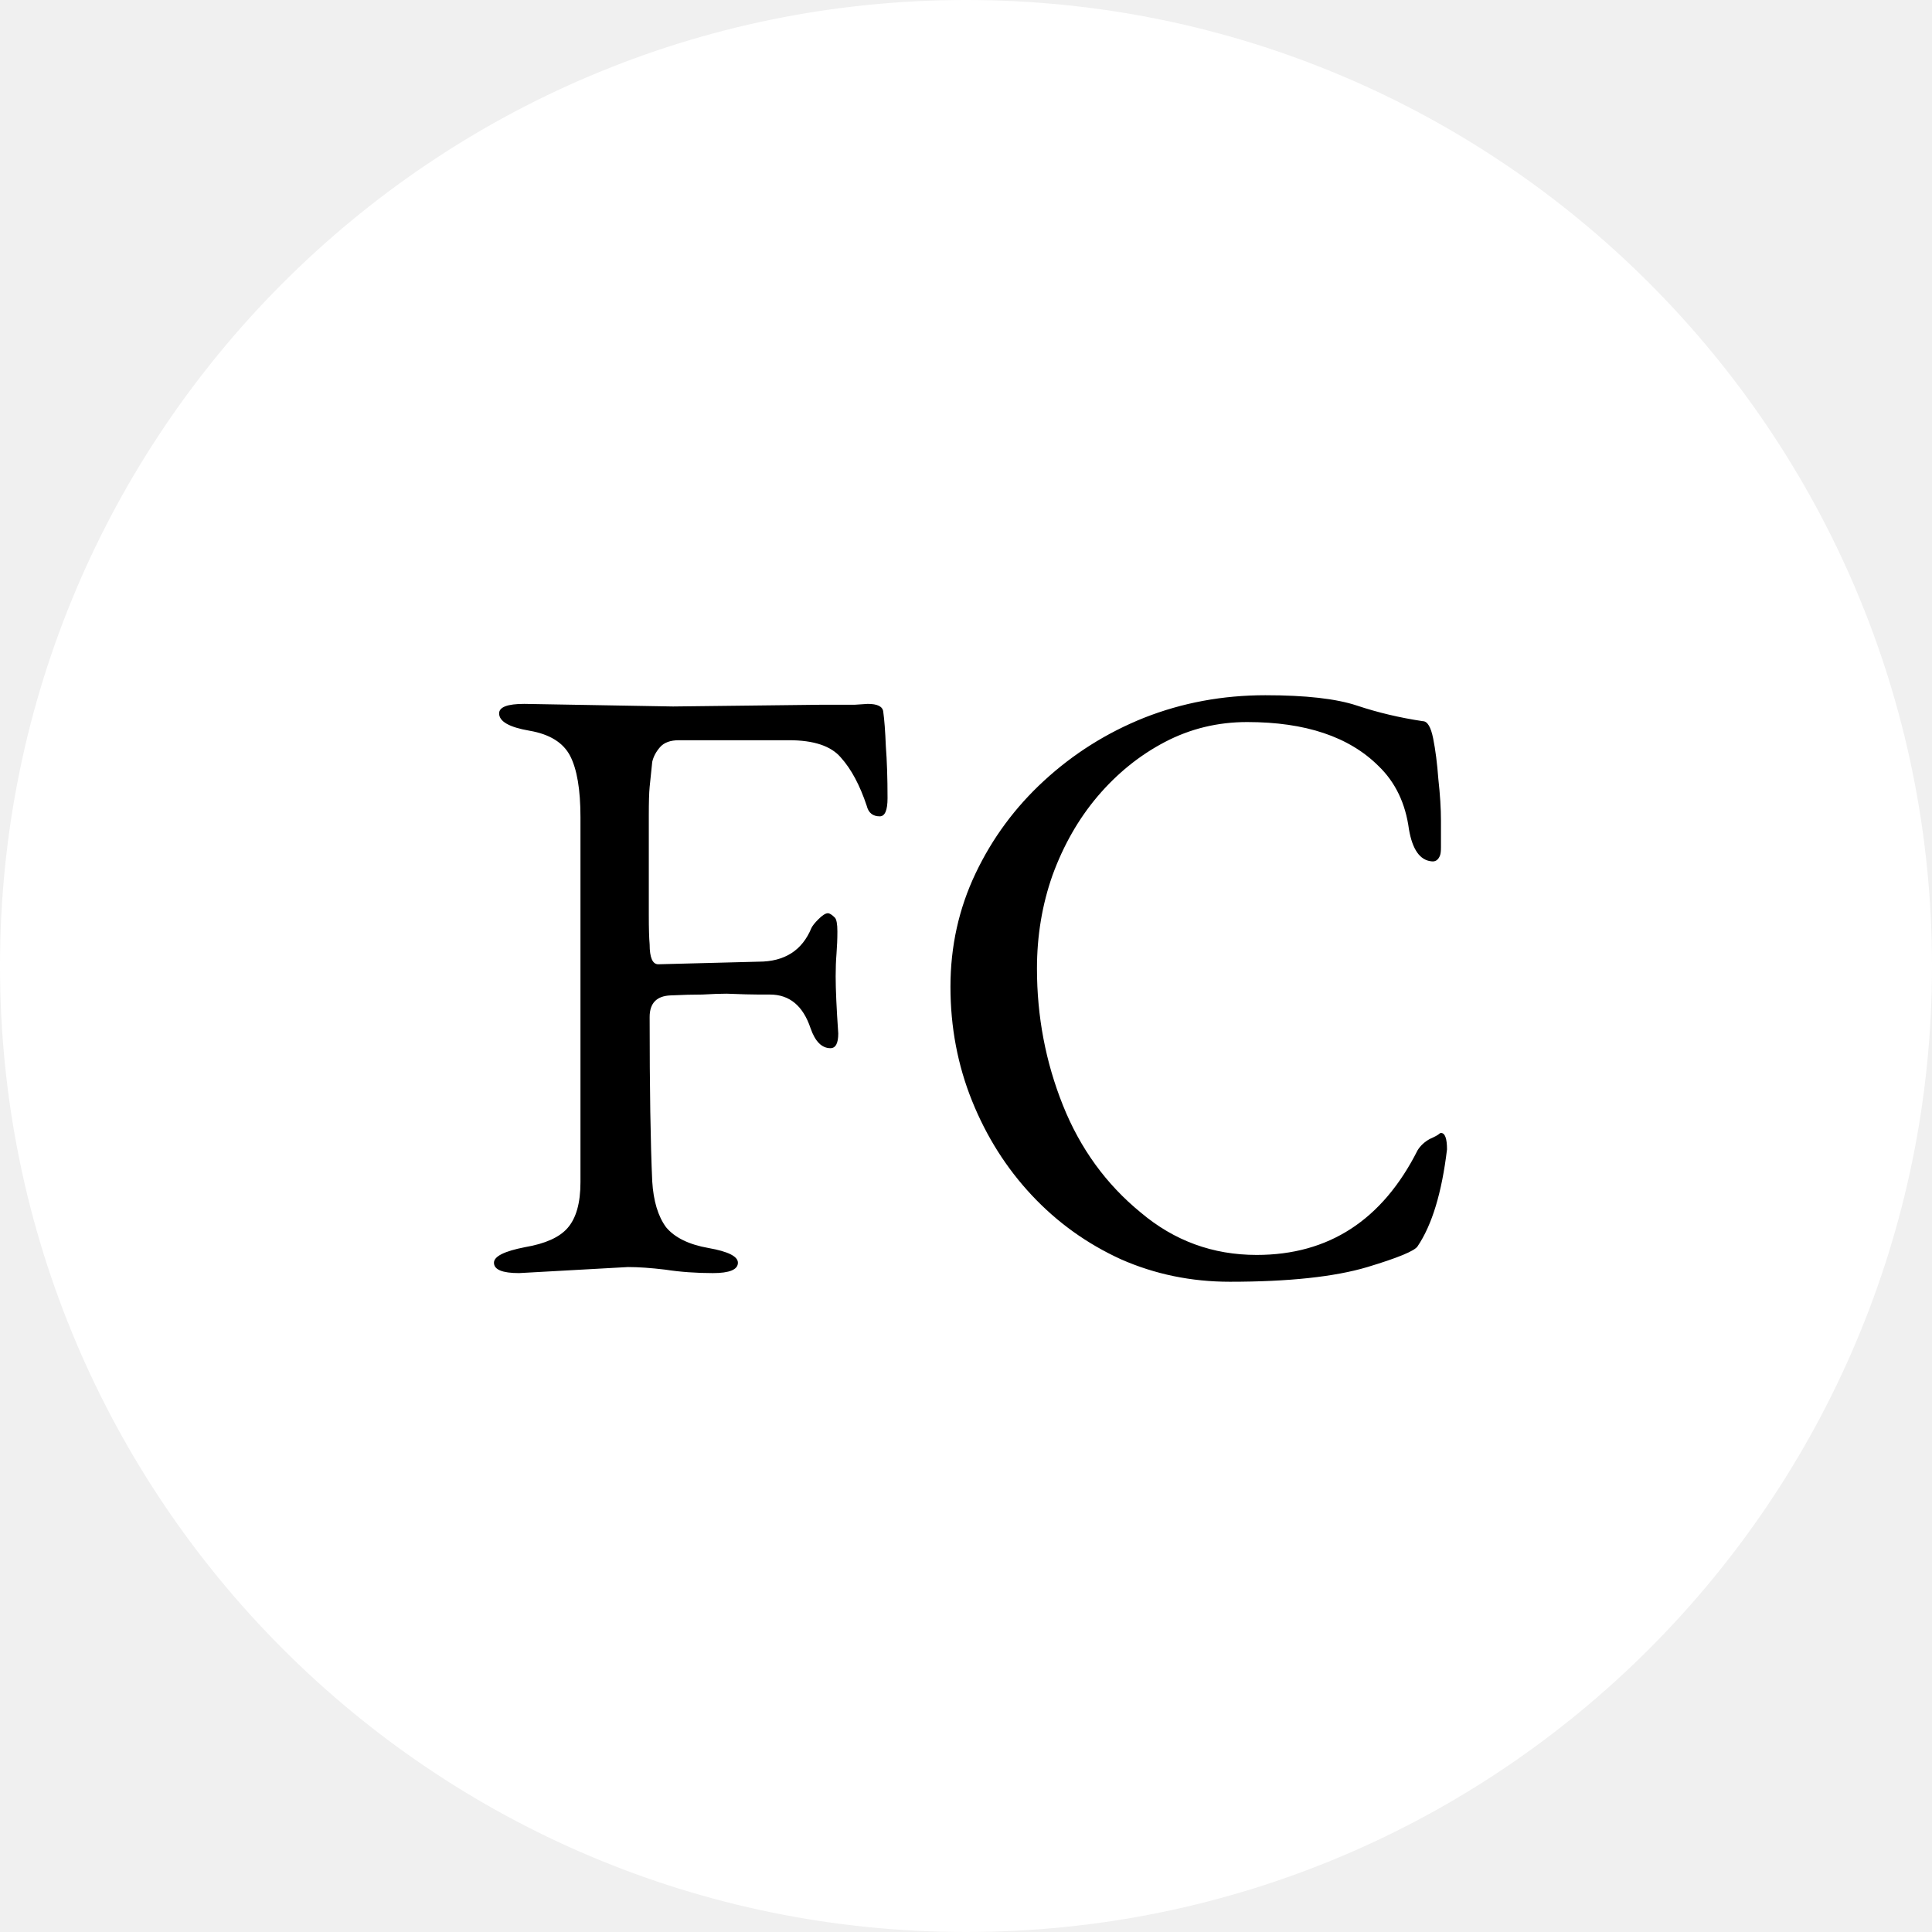
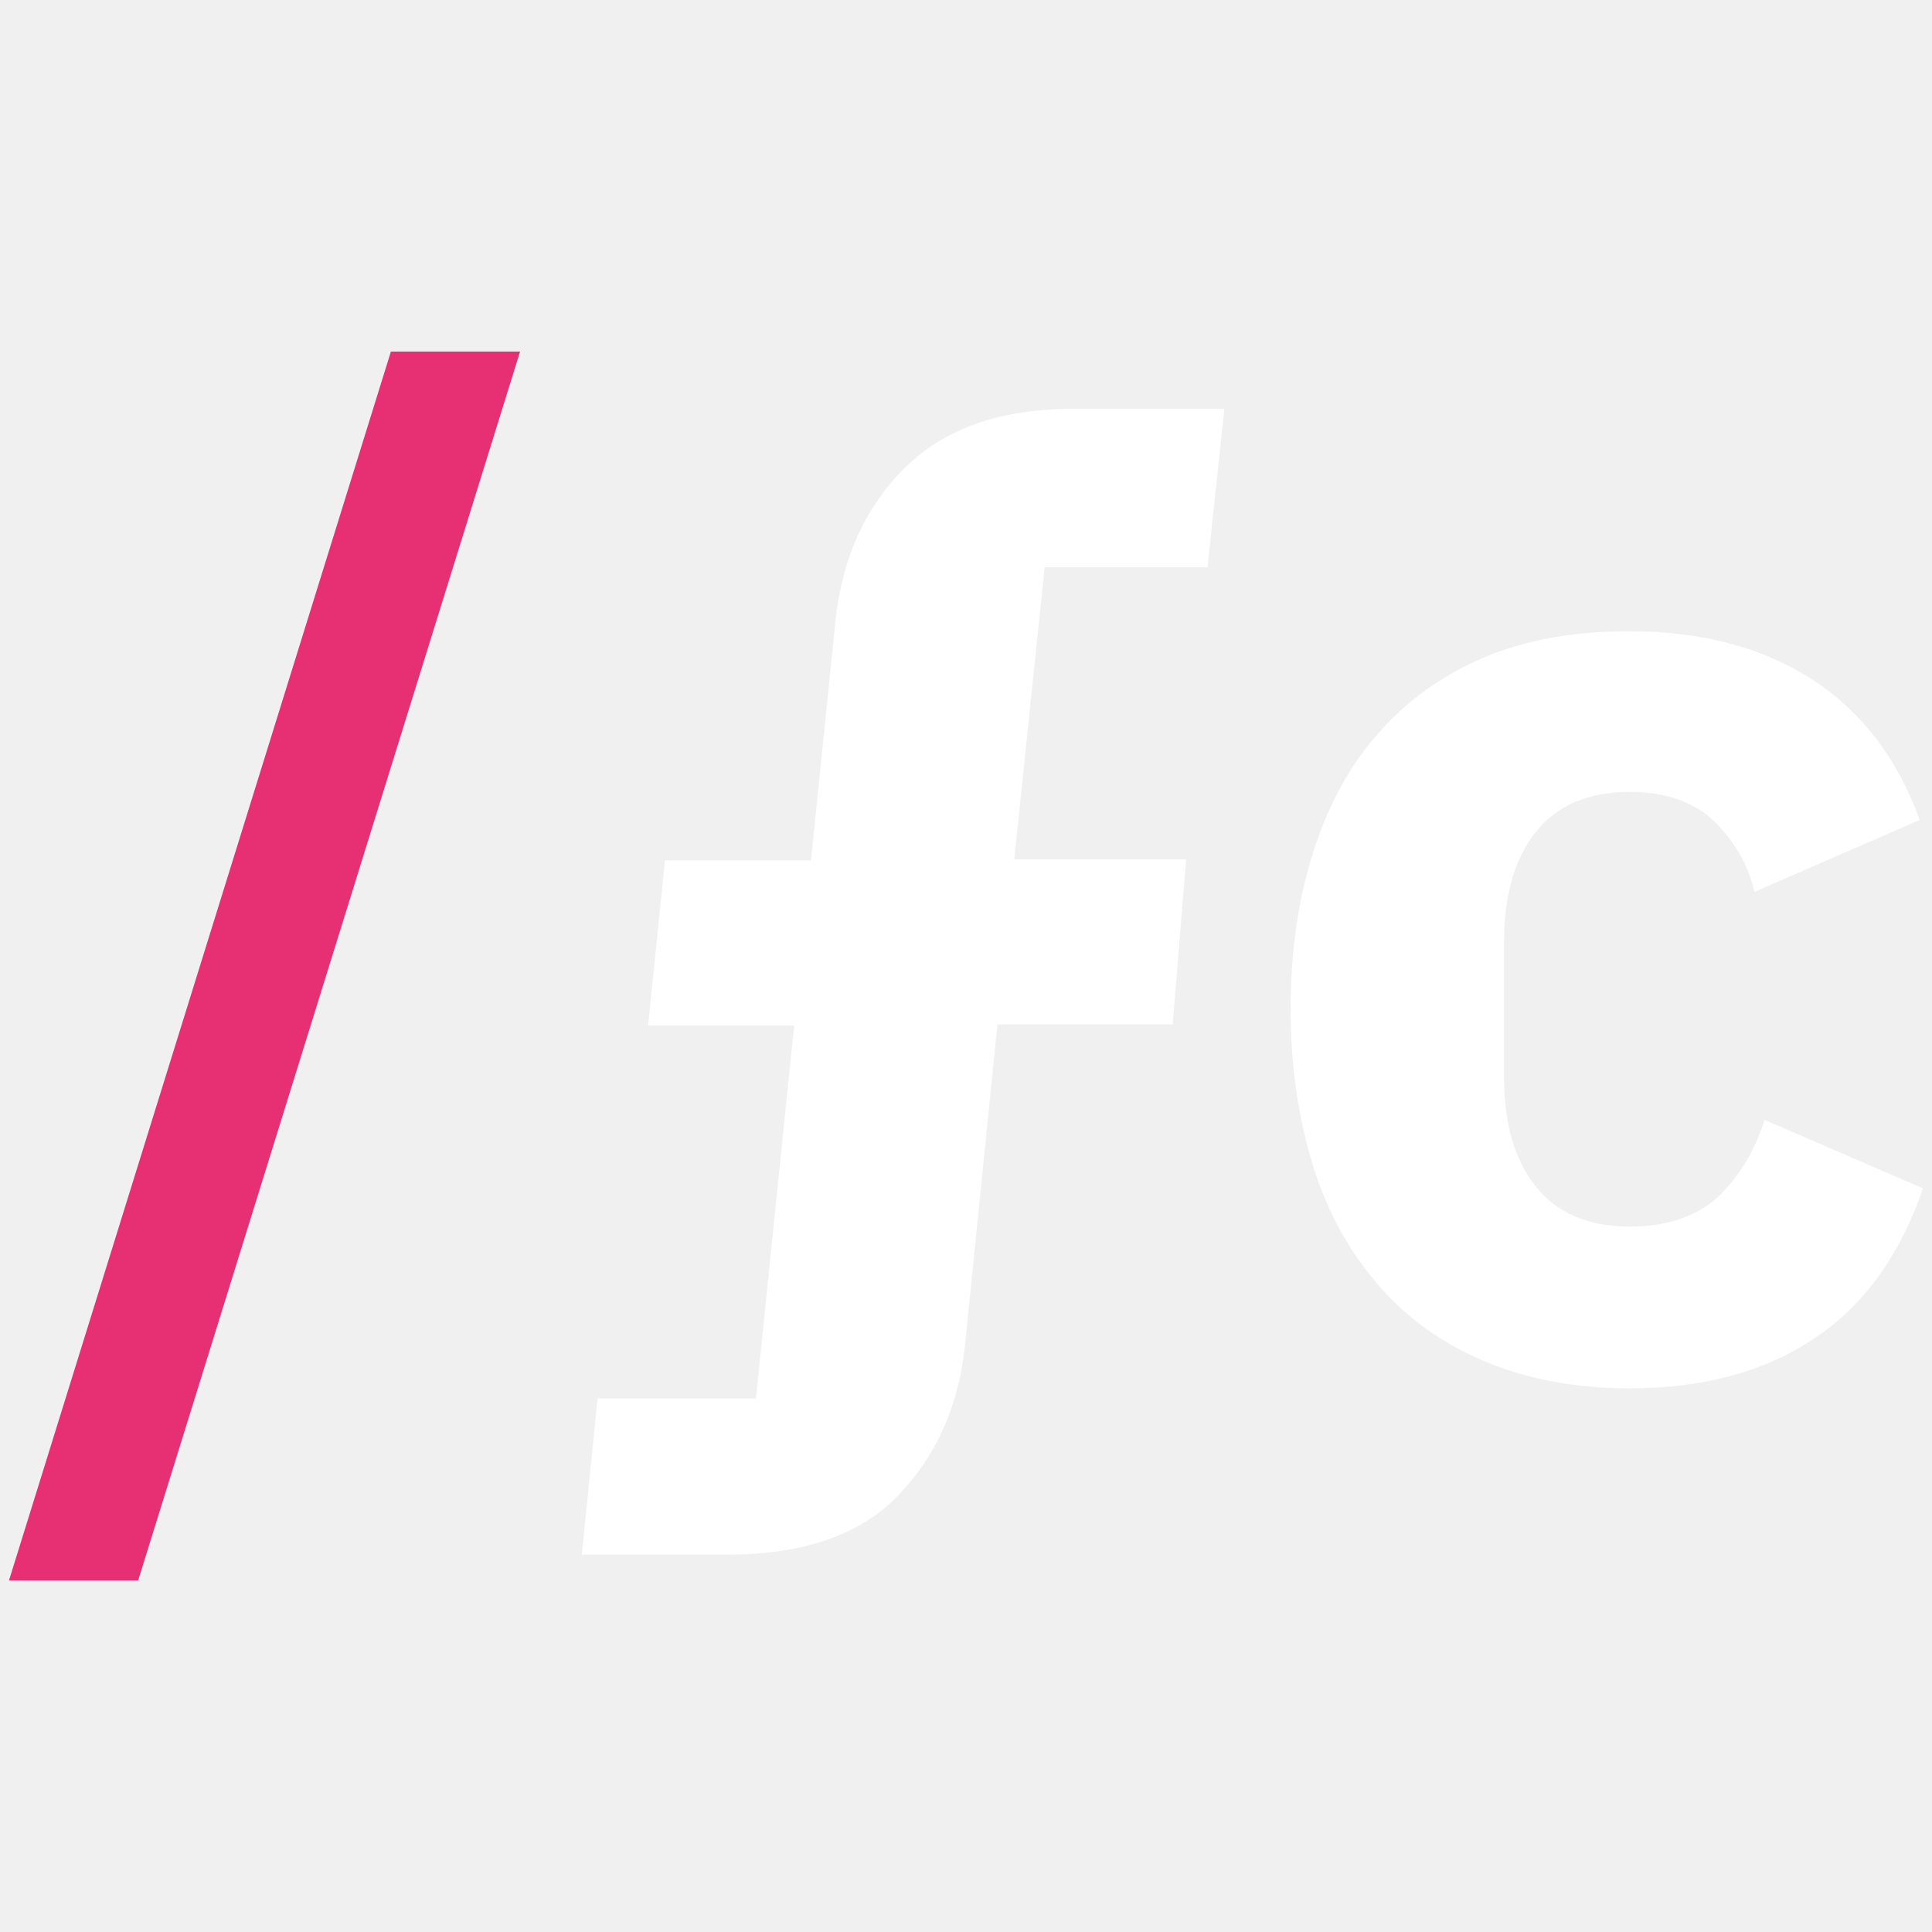
- <svg xmlns="http://www.w3.org/2000/svg" width="67" height="67" viewBox="0 0 67 67" fill="none">
-   <circle cx="33.5" cy="33.5" r="33.5" fill="white" />
-   <path d="M21.779 43.94L18 44.15C17.419 44.15 17.13 44.03 17.13 43.79C17.13 43.57 17.489 43.39 18.209 43.25C18.91 43.13 19.399 42.91 19.68 42.59C19.98 42.25 20.13 41.72 20.13 41V28.34C20.13 27.38 20.009 26.67 19.77 26.21C19.529 25.75 19.059 25.46 18.36 25.34C17.66 25.22 17.309 25.02 17.309 24.74C17.309 24.52 17.599 24.41 18.18 24.41L23.34 24.5L28.47 24.44H29.64L30.09 24.41C30.43 24.41 30.61 24.5 30.63 24.68C30.669 24.96 30.7 25.36 30.72 25.88C30.759 26.38 30.779 26.98 30.779 27.68C30.779 28.1 30.689 28.31 30.509 28.31C30.27 28.31 30.119 28.19 30.059 27.95C29.82 27.23 29.52 26.67 29.16 26.27C28.82 25.87 28.22 25.67 27.36 25.67H23.549C23.25 25.67 23.029 25.75 22.89 25.91C22.75 26.07 22.66 26.24 22.619 26.42C22.599 26.6 22.57 26.89 22.529 27.29C22.509 27.49 22.5 27.82 22.5 28.28C22.5 28.72 22.5 29.29 22.5 29.99C22.5 30.67 22.5 31.25 22.5 31.73C22.5 32.19 22.509 32.53 22.529 32.75C22.529 33.21 22.63 33.44 22.829 33.44L26.309 33.35C27.209 33.35 27.82 32.96 28.14 32.18C28.18 32.1 28.259 32 28.38 31.88C28.52 31.74 28.63 31.67 28.709 31.67C28.77 31.67 28.849 31.72 28.95 31.82C29.009 31.88 29.04 32.04 29.04 32.3C29.04 32.56 29.029 32.82 29.009 33.08C28.989 33.32 28.98 33.58 28.98 33.86C28.98 34.3 29.009 34.96 29.07 35.84C29.07 36.18 28.98 36.35 28.799 36.35C28.5 36.35 28.27 36.12 28.11 35.66C27.849 34.88 27.38 34.49 26.7 34.49C26.7 34.49 26.57 34.49 26.309 34.49C26.07 34.49 25.7 34.48 25.2 34.46C24.98 34.46 24.7 34.47 24.36 34.49C24.04 34.49 23.669 34.5 23.25 34.52C22.77 34.54 22.529 34.79 22.529 35.27C22.529 37.75 22.559 39.65 22.619 40.97C22.66 41.65 22.82 42.18 23.099 42.56C23.399 42.92 23.89 43.16 24.57 43.28C25.25 43.4 25.59 43.57 25.59 43.79C25.59 44.03 25.299 44.15 24.72 44.15C24.439 44.15 24.16 44.14 23.88 44.12C23.599 44.1 23.329 44.07 23.07 44.03C22.57 43.97 22.14 43.94 21.779 43.94ZM47.421 43.94C46.281 44.28 44.691 44.45 42.651 44.45C41.311 44.45 40.051 44.19 38.871 43.67C37.691 43.13 36.661 42.39 35.781 41.45C34.901 40.51 34.211 39.42 33.711 38.18C33.211 36.94 32.961 35.62 32.961 34.22C32.961 32.82 33.251 31.51 33.831 30.29C34.411 29.07 35.201 28 36.201 27.08C37.221 26.14 38.381 25.41 39.681 24.89C41.001 24.37 42.401 24.11 43.881 24.11C45.281 24.11 46.341 24.23 47.061 24.47C47.781 24.71 48.541 24.89 49.341 25.01C49.501 25.01 49.621 25.21 49.701 25.61C49.781 26.01 49.841 26.48 49.881 27.02C49.941 27.56 49.971 28.04 49.971 28.46V28.97C49.971 29.13 49.971 29.27 49.971 29.39C49.971 29.51 49.961 29.6 49.941 29.66C49.881 29.82 49.781 29.89 49.641 29.87C49.241 29.83 48.981 29.46 48.861 28.76C48.741 27.86 48.391 27.13 47.811 26.57C46.791 25.55 45.271 25.04 43.251 25.04C42.231 25.04 41.281 25.27 40.401 25.73C39.521 26.19 38.741 26.82 38.061 27.62C37.401 28.4 36.881 29.31 36.501 30.35C36.141 31.37 35.961 32.45 35.961 33.59C35.961 35.25 36.261 36.83 36.861 38.33C37.461 39.83 38.361 41.07 39.561 42.05C40.721 43.03 42.061 43.52 43.581 43.52C46.081 43.52 47.941 42.31 49.161 39.89C49.261 39.73 49.401 39.6 49.581 39.5C49.761 39.42 49.871 39.36 49.911 39.32C49.931 39.3 49.951 39.29 49.971 39.29C50.111 39.29 50.181 39.48 50.181 39.86C50.001 41.36 49.661 42.48 49.161 43.22C49.061 43.38 48.481 43.62 47.421 43.94Z" fill="black" />
+ <svg xmlns="http://www.w3.org/2000/svg" version="1.1" id="Capa_1" x="0px" y="0px" viewBox="0 0 172 172" style="enable-background:new 0 0 172 172;" xml:space="preserve">
+   <style type="text/css">
+ 	.st0{fill:none;stroke:#000000;stroke-miterlimit:10;}
+ 	.st1{fill:#E72F73;}
+ 	.st2{fill:#FFFFFF;}
+ 	.st3{fill:none;}
+ </style>
+   <rect class="st3" width="172" height="172" />
+   <g>
+     <path class="st1" d="M0.8,140.7l34-109.4h11.5l-34,109.4H0.8z" />
+     <path class="st2" d="M53.2,124.5h14.1l3.4-33.2h-13l1.5-14.7h13l2.2-21.5c0.6-5.4,2.6-9.9,6.1-13.4c3.5-3.5,8.5-5.3,15-5.3h13.5   l-1.5,14.1H93l-2.7,26h15.3l-1.2,14.7H88.8l-2.9,28.7c-0.6,5.4-2.6,9.8-6,13.3c-3.4,3.5-8.5,5.2-15.1,5.2h-13L53.2,124.5z" />
+     <path class="st2" d="M145.1,123.6c-4.8,0-9.1-0.8-12.9-2.4c-3.8-1.6-6.9-3.8-9.5-6.8c-2.5-2.9-4.5-6.4-5.8-10.6   c-1.3-4.2-2-8.8-2-14s0.7-9.8,2-13.9c1.3-4.1,3.2-7.7,5.8-10.6c2.5-2.9,5.7-5.2,9.5-6.8c3.8-1.6,8.1-2.3,12.9-2.3   c6.5,0,12,1.5,16.4,4.4c4.4,2.9,7.5,7.1,9.4,12.4l-14.7,6.4c-0.6-2.5-1.8-4.5-3.6-6.3c-1.8-1.7-4.3-2.6-7.5-2.6   c-3.7,0-6.5,1.2-8.4,3.6c-1.9,2.4-2.8,5.7-2.8,9.8v12c0,4.1,0.9,7.3,2.8,9.7c1.9,2.4,4.7,3.6,8.4,3.6c3.3,0,5.9-0.9,7.8-2.6   c1.9-1.8,3.3-4.1,4.2-6.9l14.1,6.1c-2.1,6.1-5.4,10.6-9.9,13.5C156.9,122.2,151.4,123.6,145.1,123.6z" />
+   </g>
</svg>
